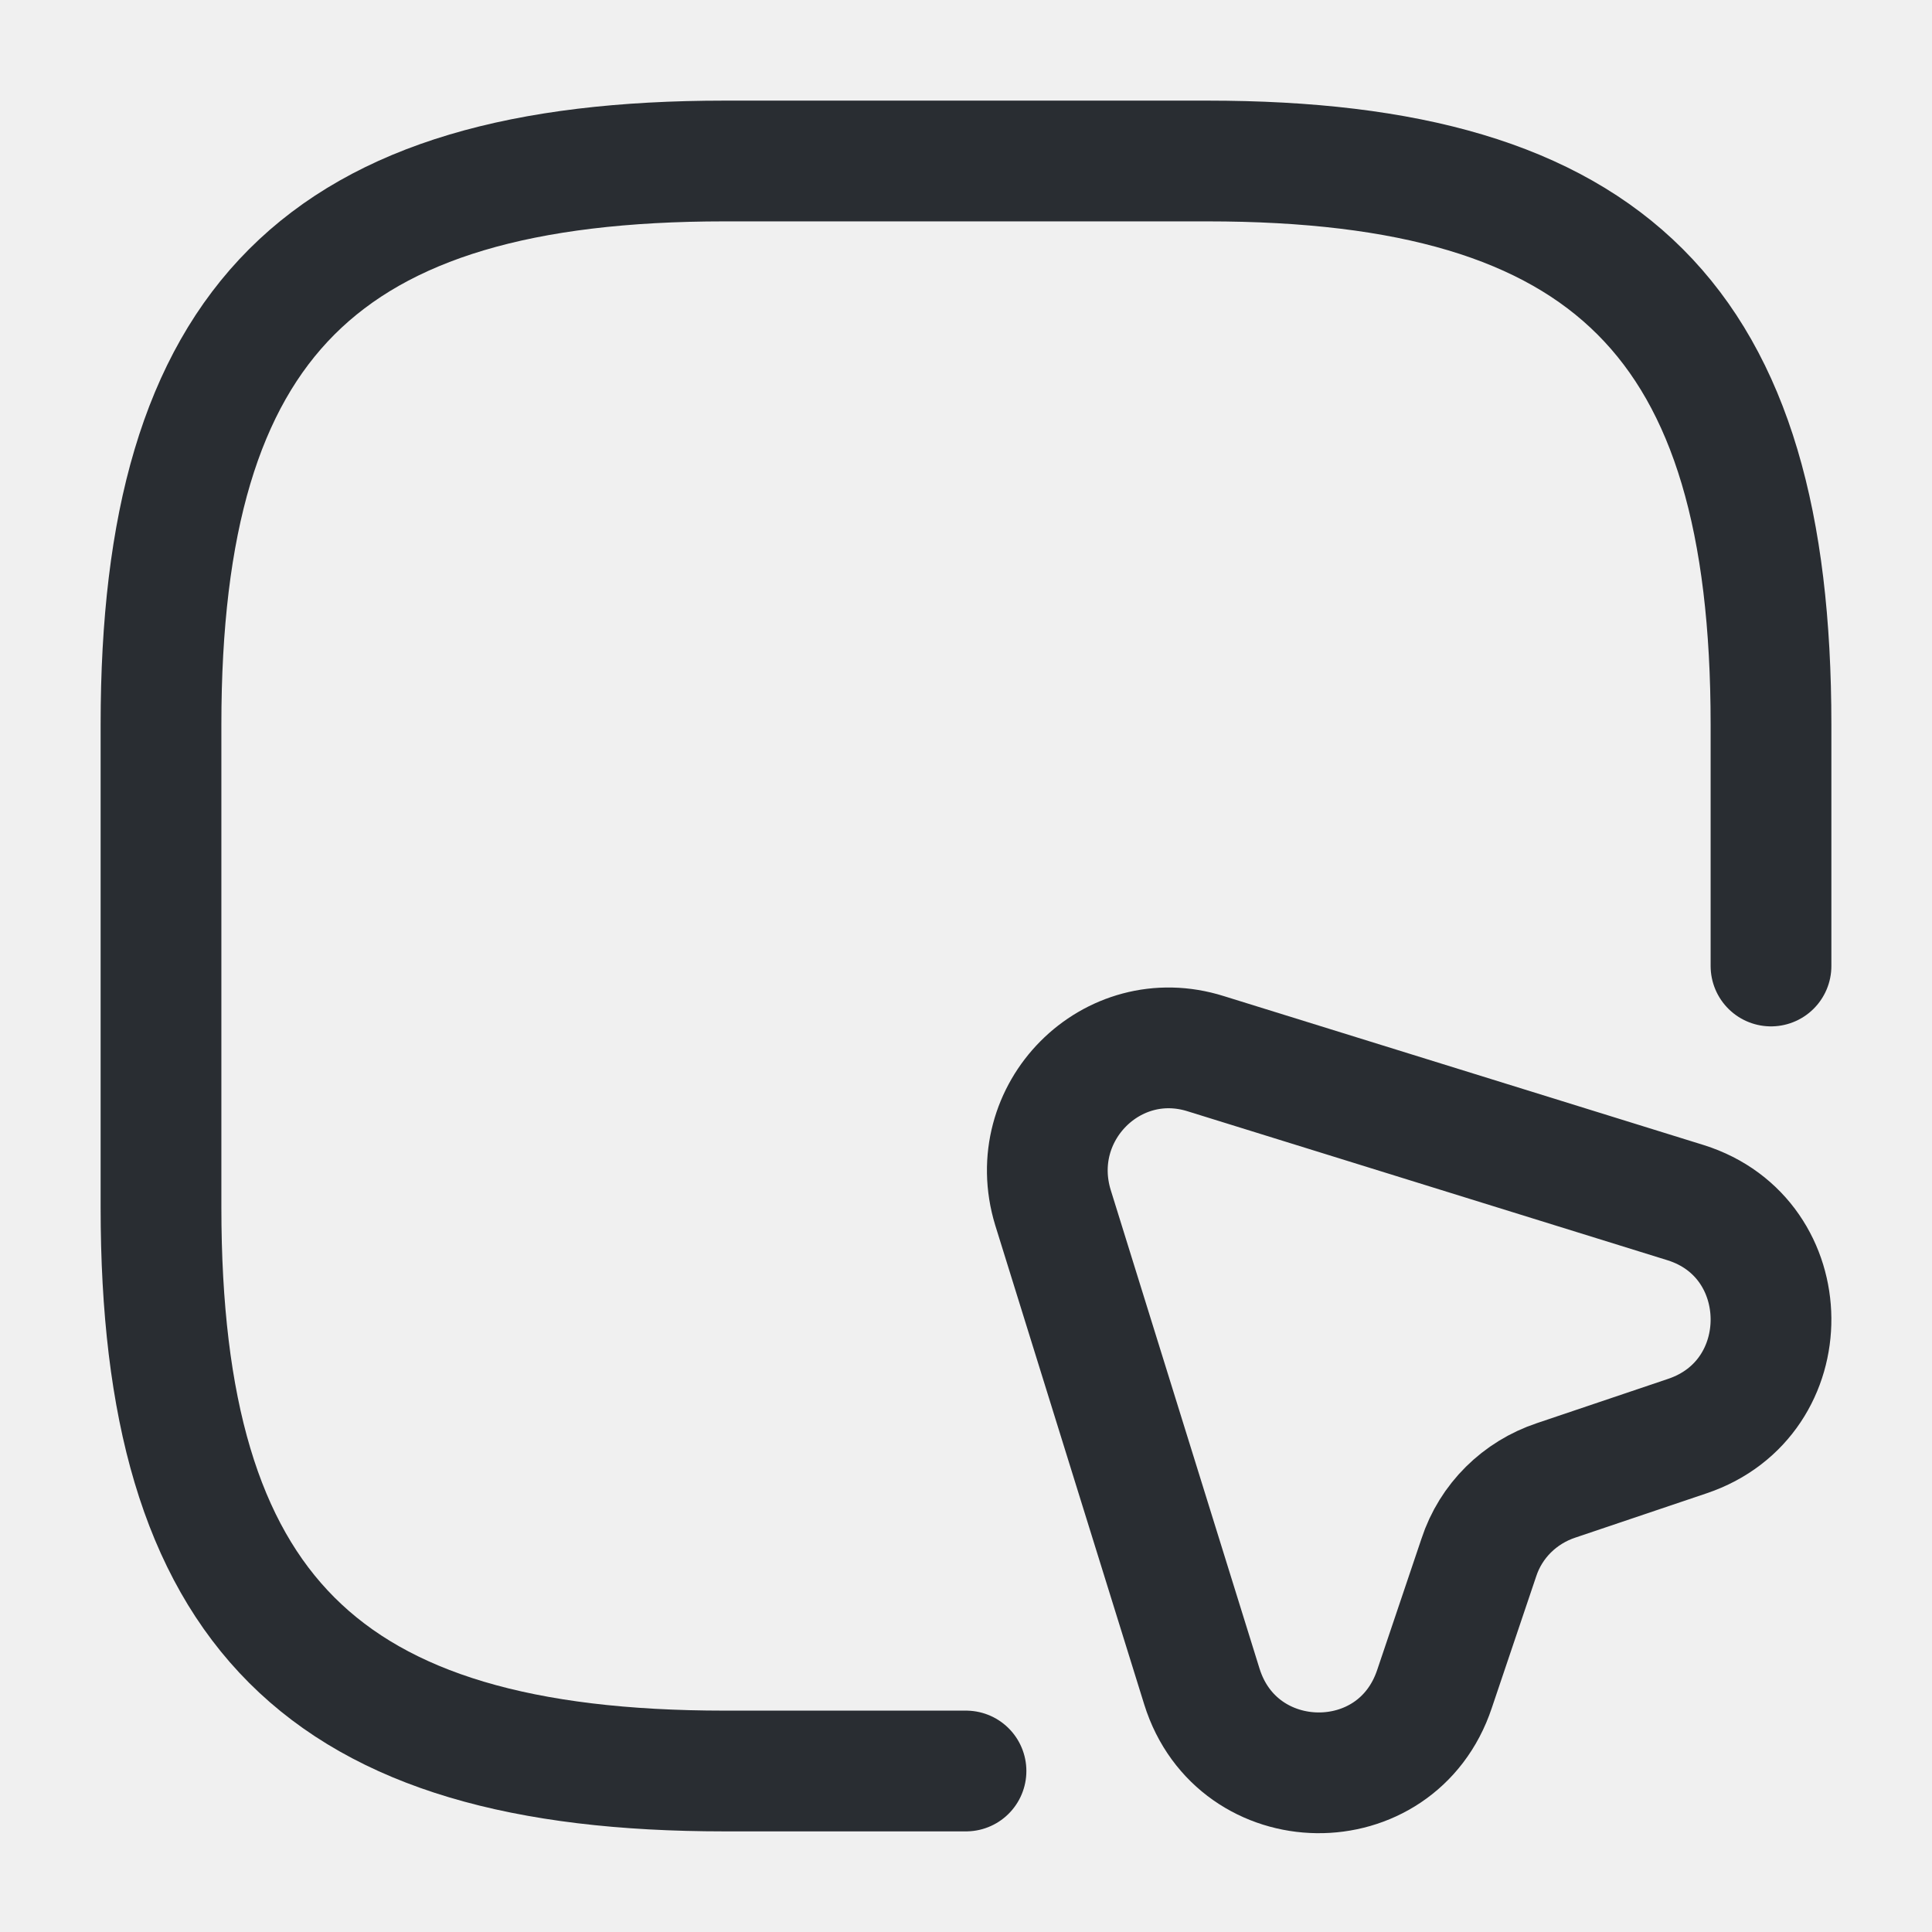
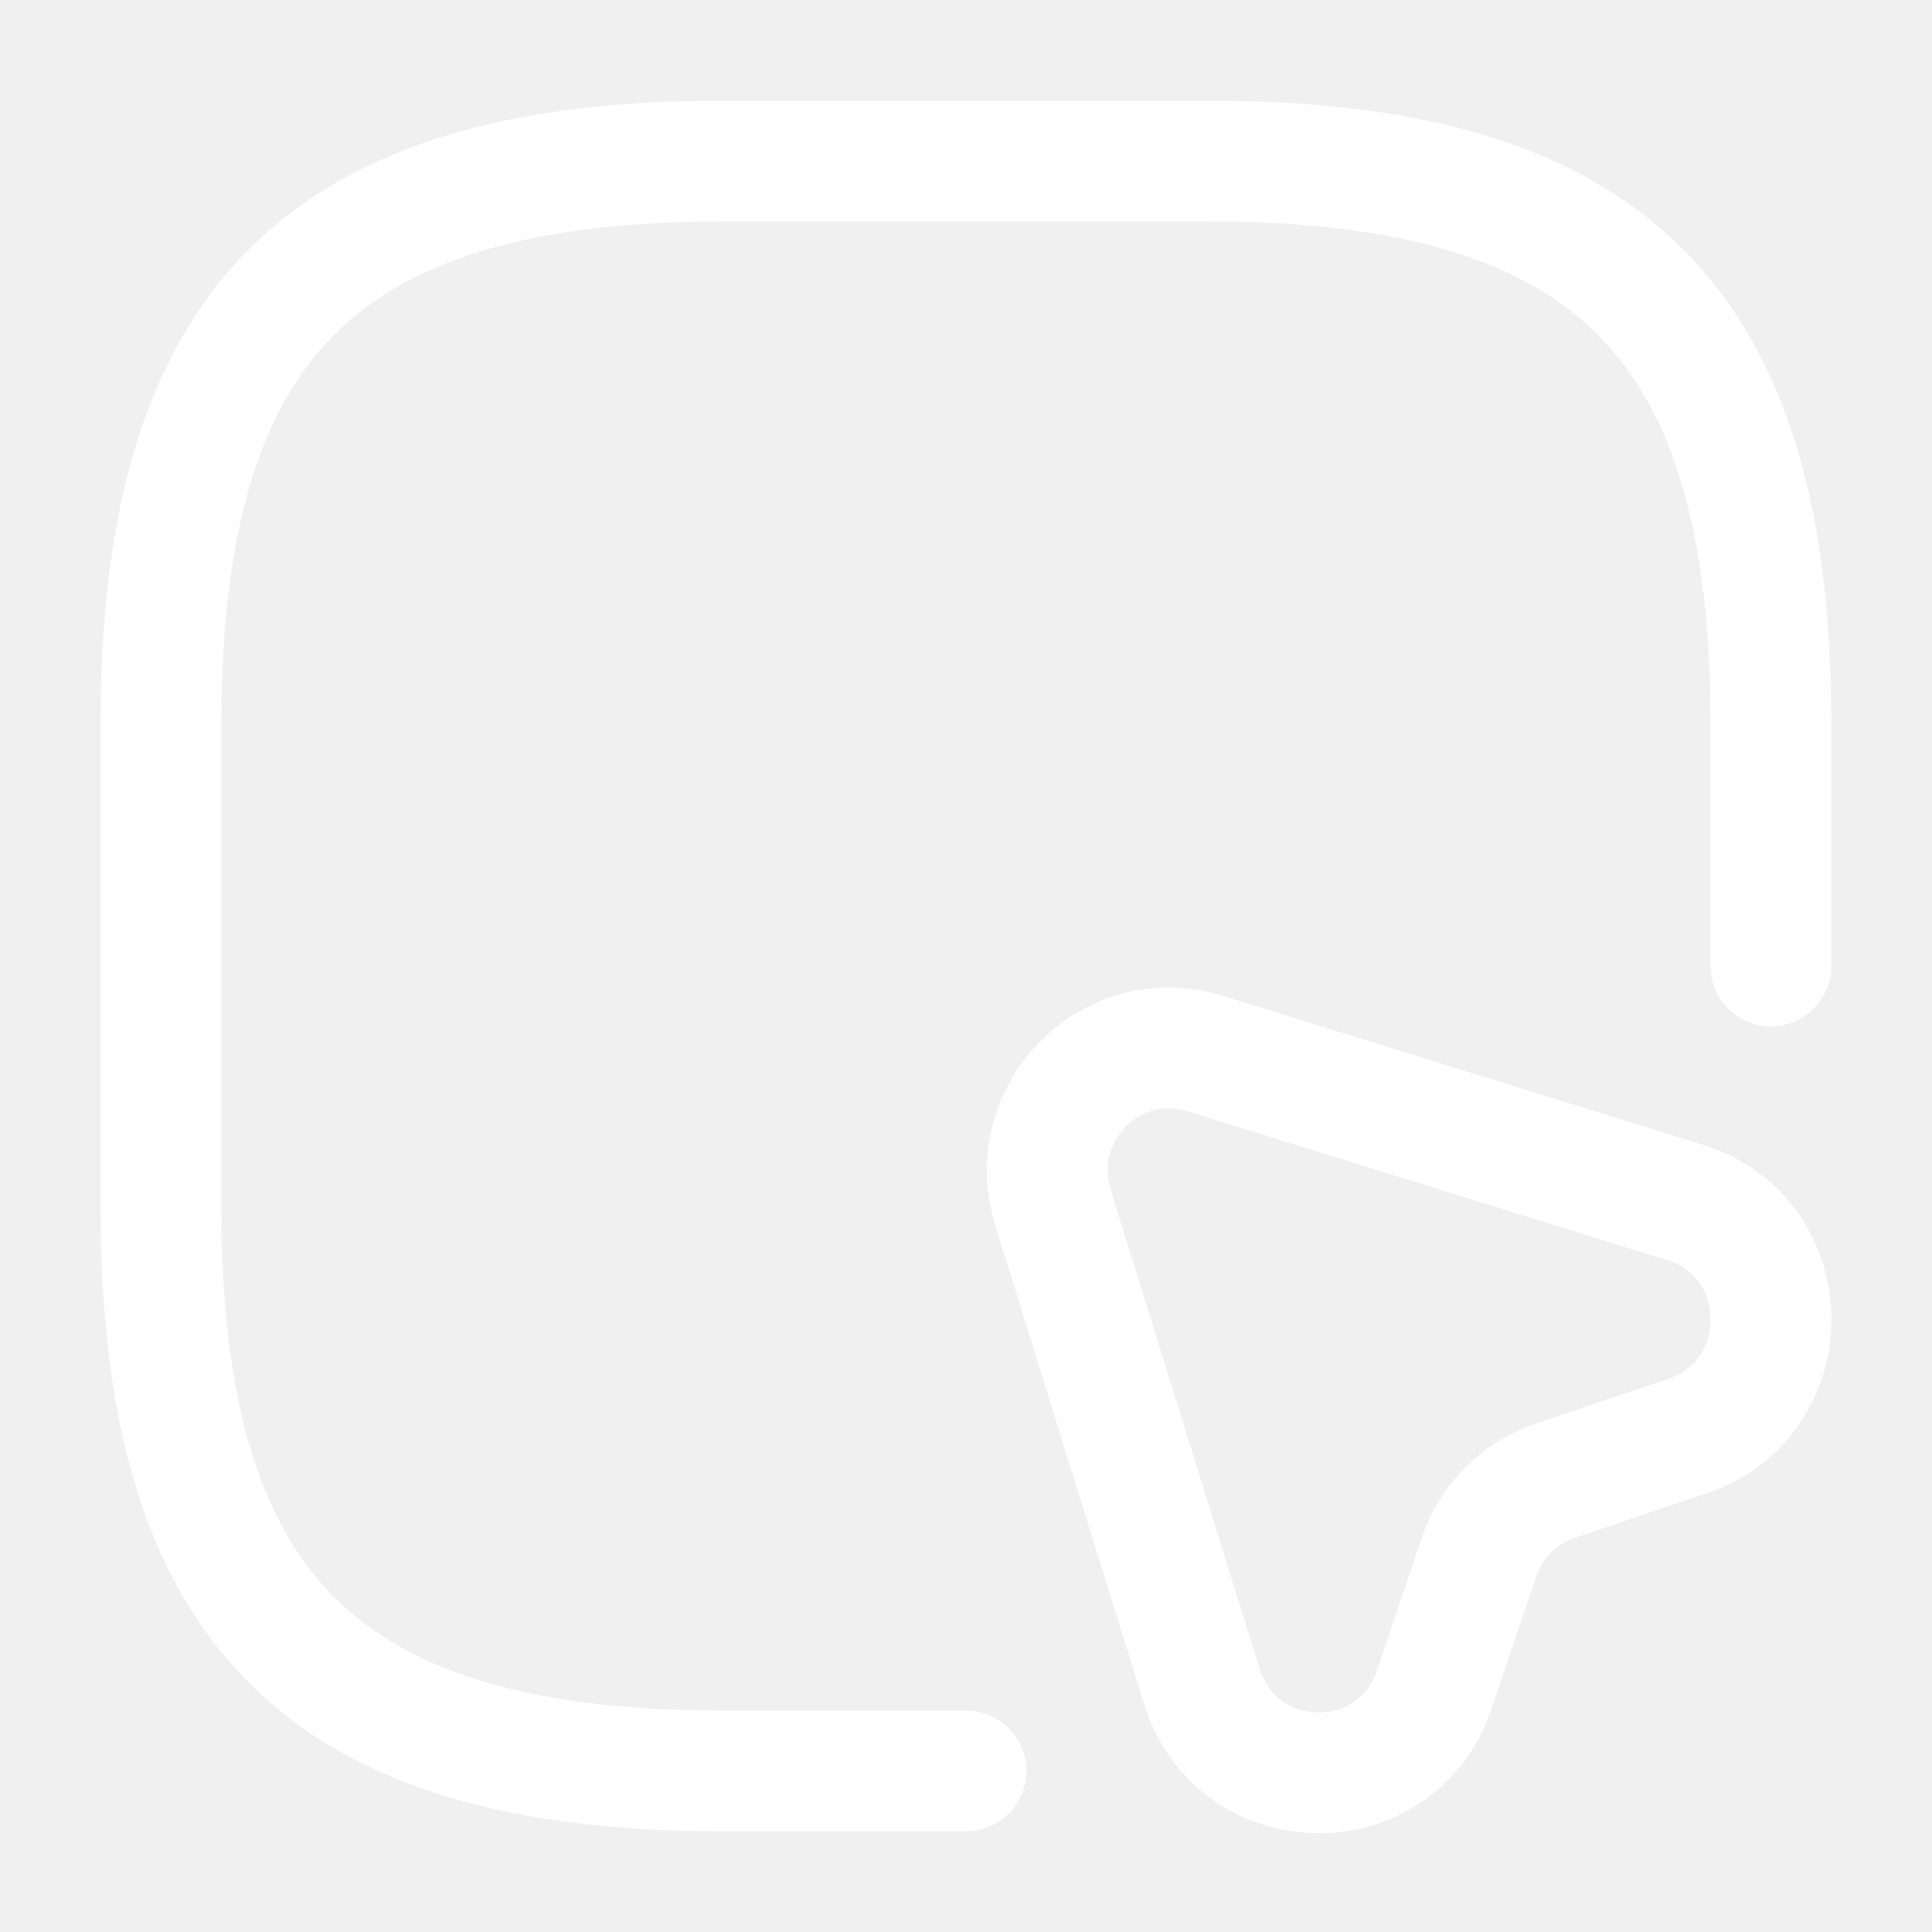
- <svg xmlns="http://www.w3.org/2000/svg" width="24" height="24" viewBox="0 0 24 24" fill="none">
-   <path d="M22 12V9C22 4 20 2 15 2H9C4 2 2 4 2 9V15C2 20 4 22 9 22H12" stroke="#292D32" stroke-width="1.5" stroke-linecap="round" stroke-linejoin="round" />
-   <path d="M20.96 17.84L19.33 18.39C18.88 18.54 18.52 18.89 18.37 19.35L17.82 20.98C17.35 22.39 15.37 22.36 14.93 20.95L13.08 15C12.72 13.82 13.81 12.72 14.98 13.09L20.94 14.94C22.34 15.38 22.36 17.37 20.96 17.84Z" stroke="#292D32" stroke-width="1.5" stroke-linecap="round" stroke-linejoin="round" />
+ <svg xmlns="http://www.w3.org/2000/svg" width="32" height="32" viewBox="0 0 24 24" fill="none">
+   <path d="M22 12V9c0-5-2-7-7-7H9C4 2 2 4 2 9v6c0 5 2 7 7 7h3" stroke="#ffffff" stroke-width="1.5" stroke-linecap="round" stroke-linejoin="round" />
+   <path d="m20.96 17.84-1.63.55c-.45.15-.81.5-.96.96l-.55 1.63c-.47 1.41-2.45 1.38-2.89-.03L13.08 15c-.36-1.18.73-2.28 1.9-1.91l5.96 1.85c1.4.44 1.42 2.43.02 2.9Z" stroke="#ffffff" stroke-width="1.5" stroke-linecap="round" stroke-linejoin="round" />
</svg>
